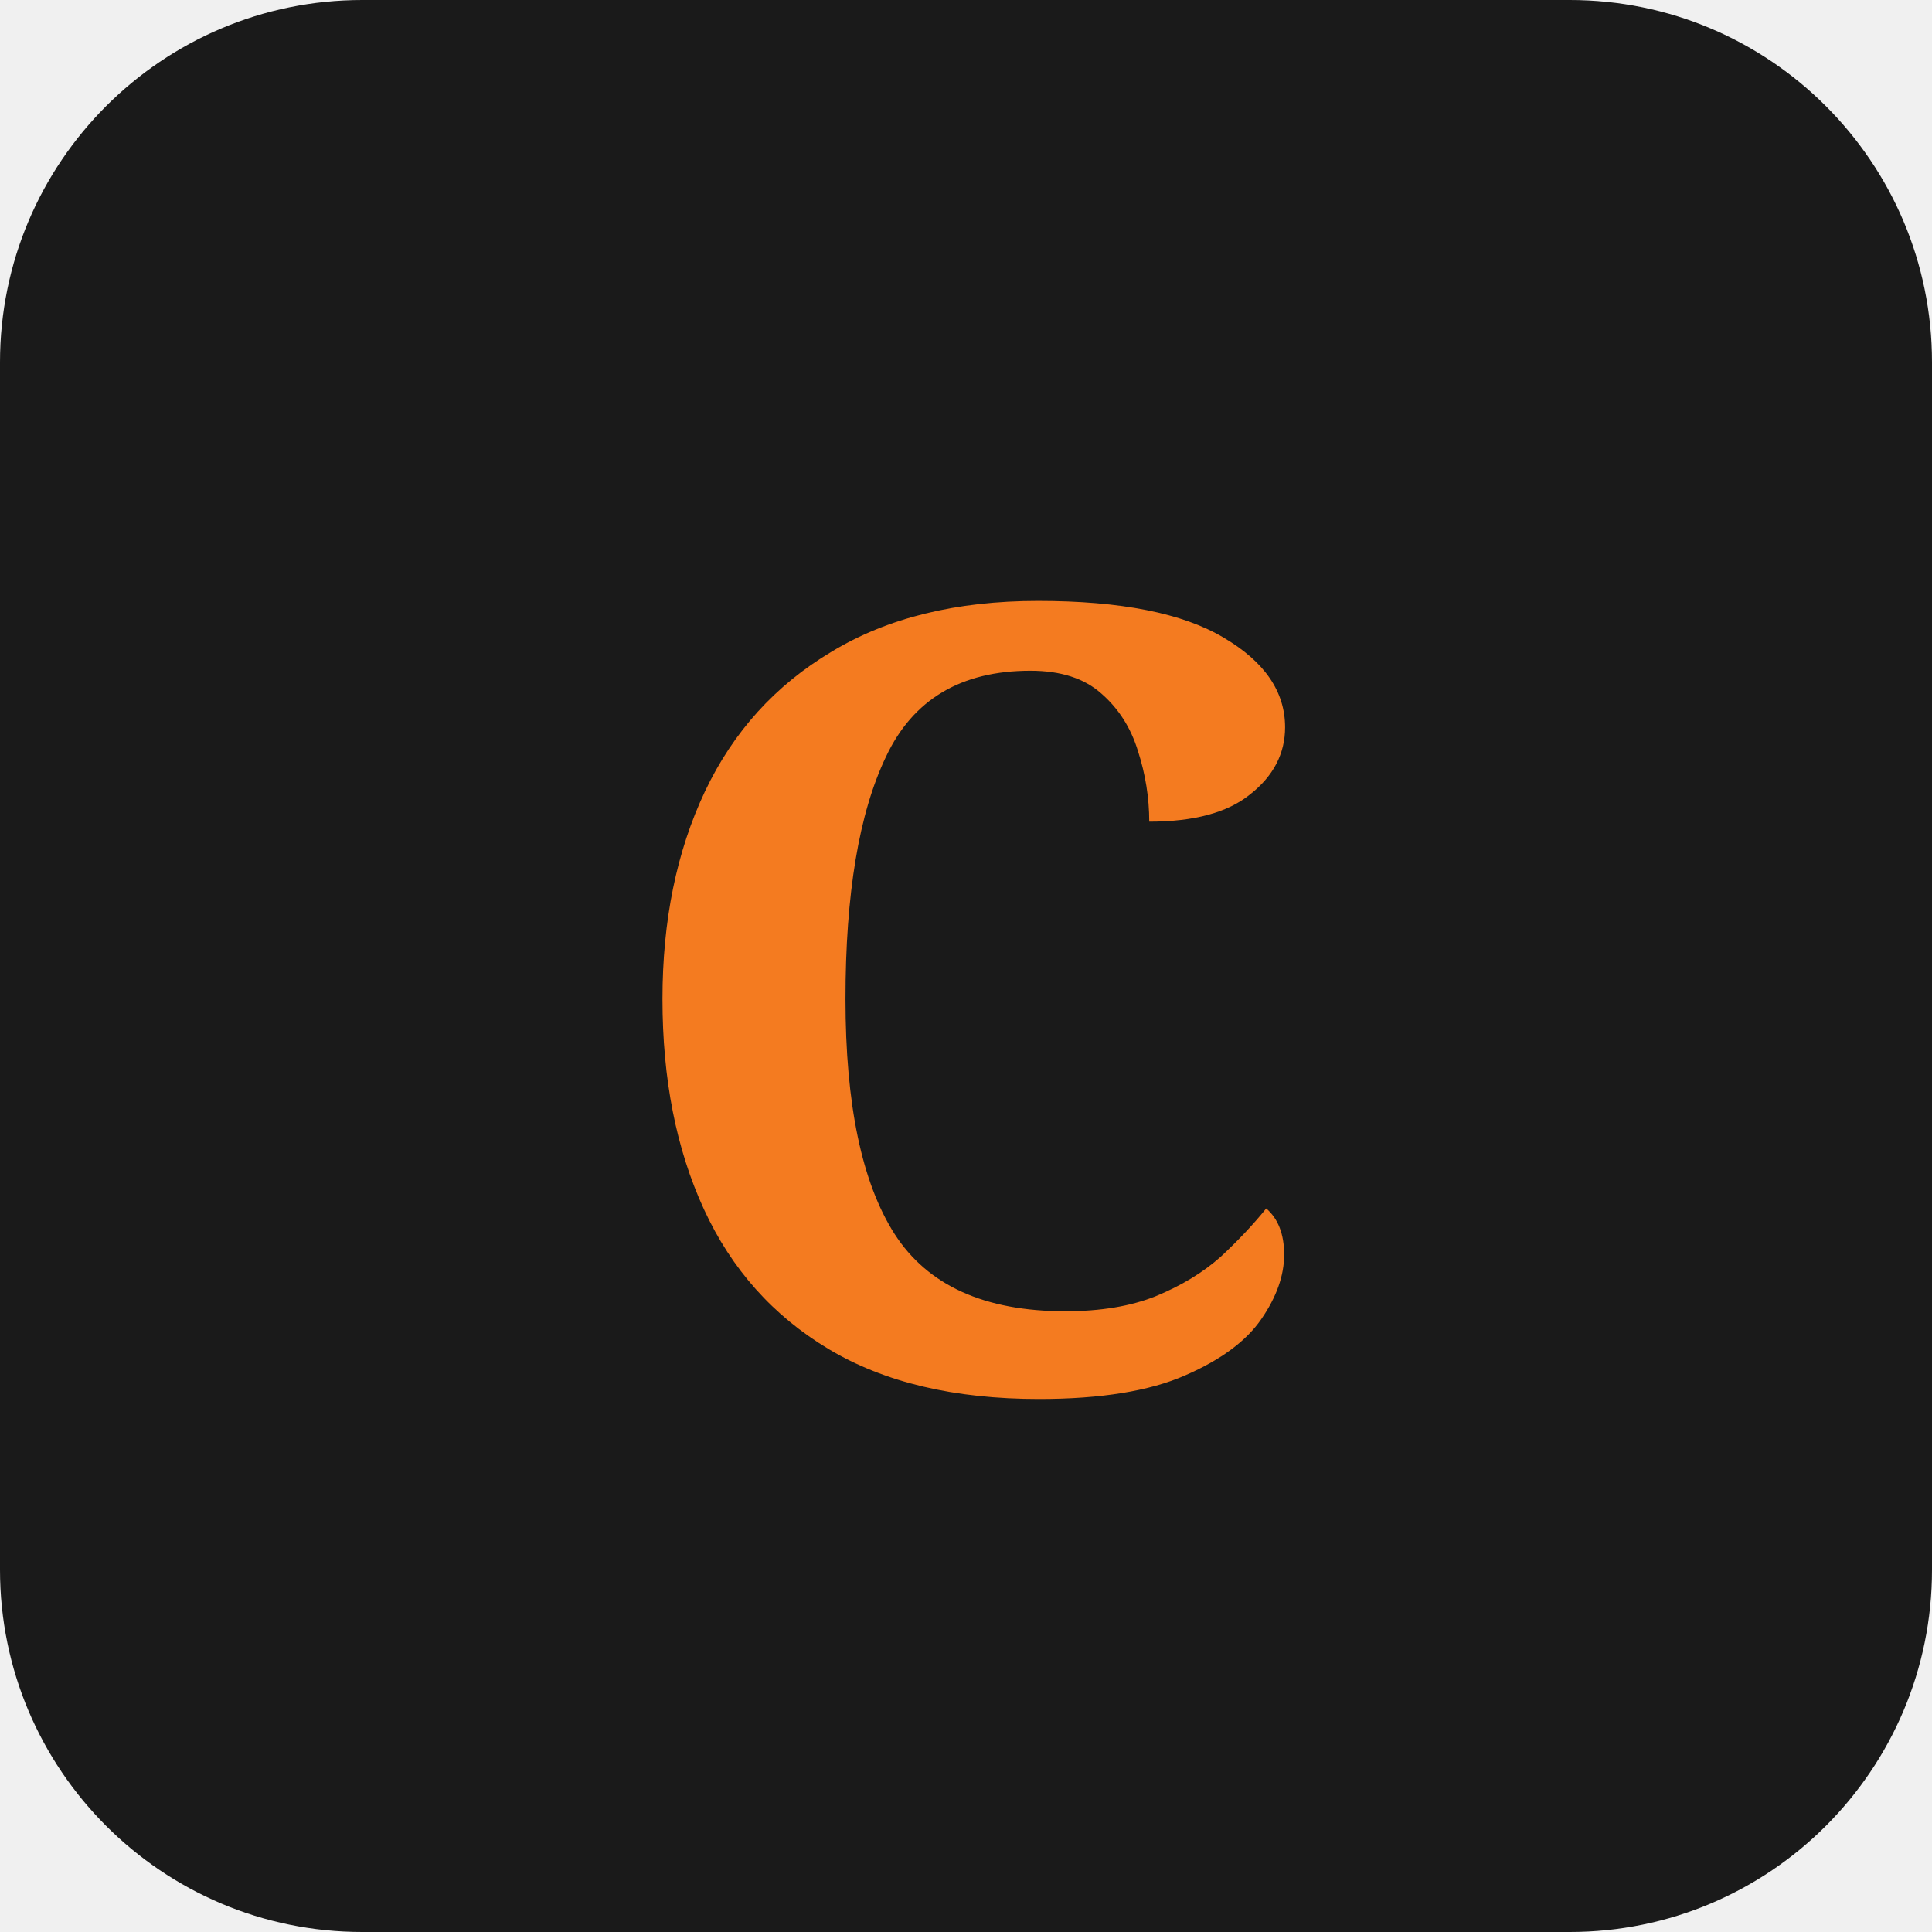
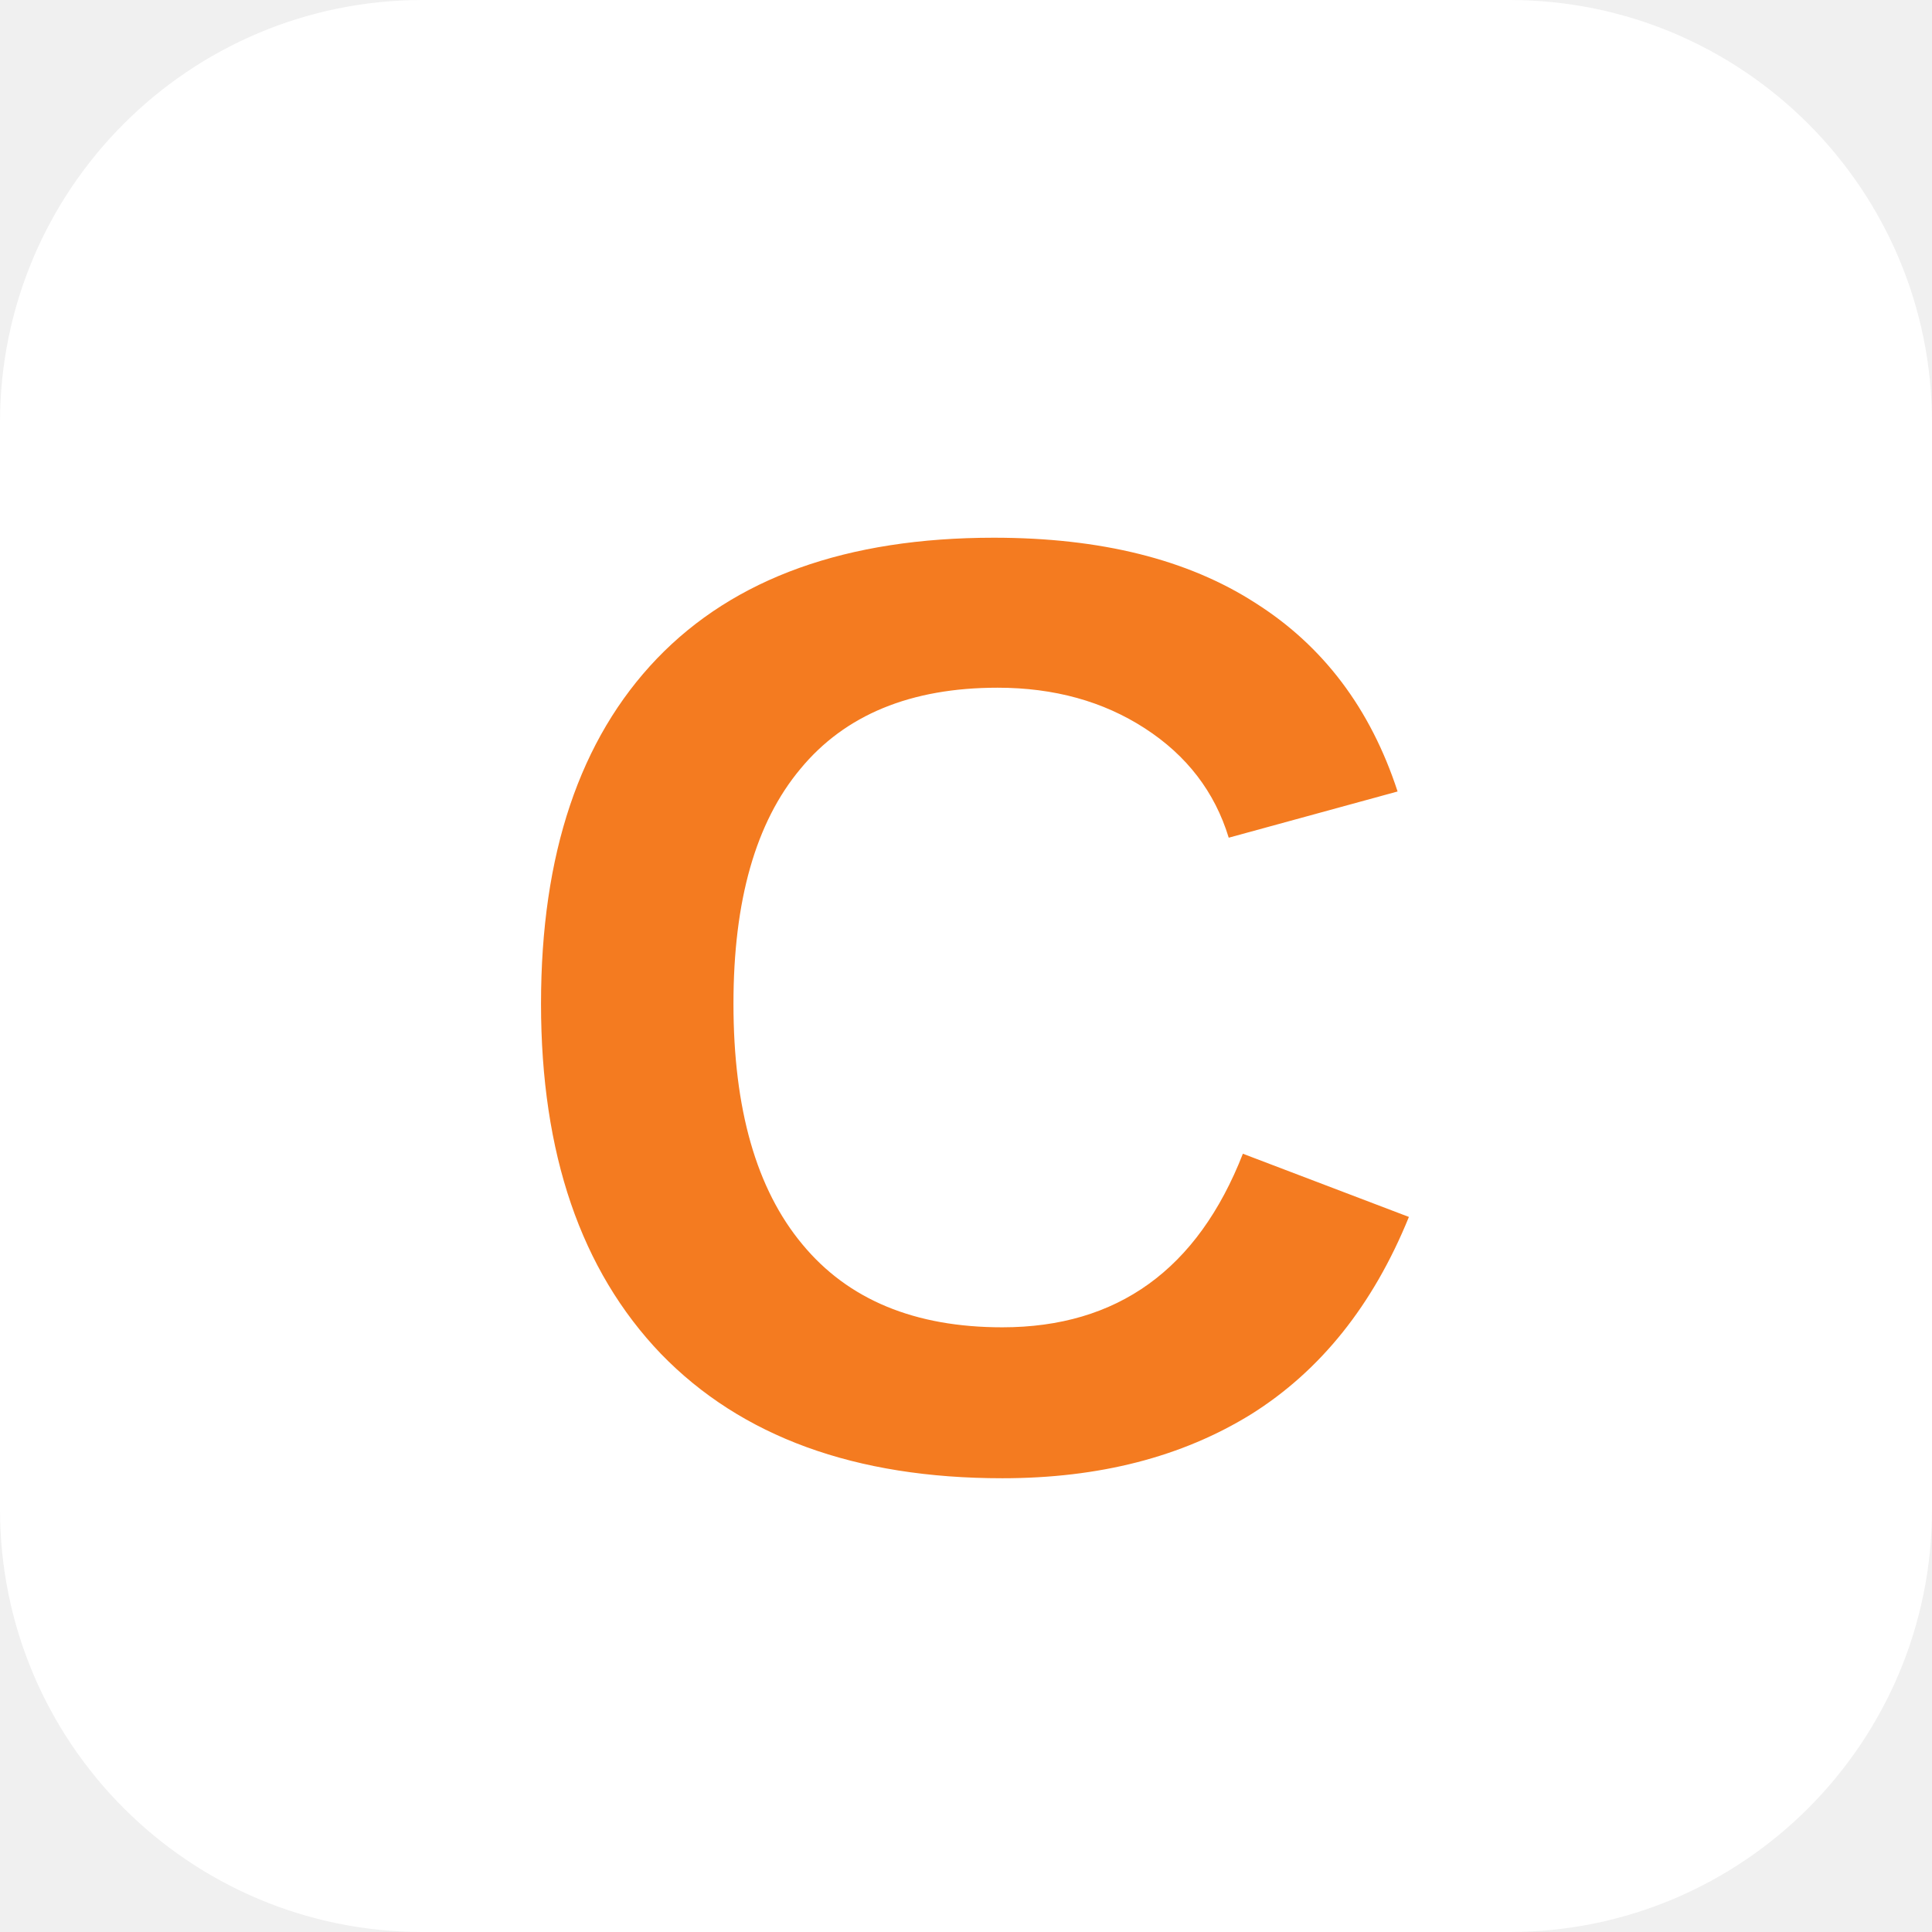
<svg xmlns="http://www.w3.org/2000/svg" viewBox="0 0 32 32">
-   <rect width="32" height="32" rx="6" fill="#1A1A1A" />
-   <text x="50%" y="50%" dominant-baseline="central" text-anchor="middle" font-family="Georgia, serif" font-weight="bold" font-size="18" fill="#F47B20">C</text>
+   <rect width="32" height="32" rx="7" fill="#FFFFFF" />
+   <text x="50%" y="52%" dominant-baseline="central" text-anchor="middle" font-family="Arial, sans-serif" font-weight="900" font-size="22" fill="#F47B20">C</text>
</svg>
